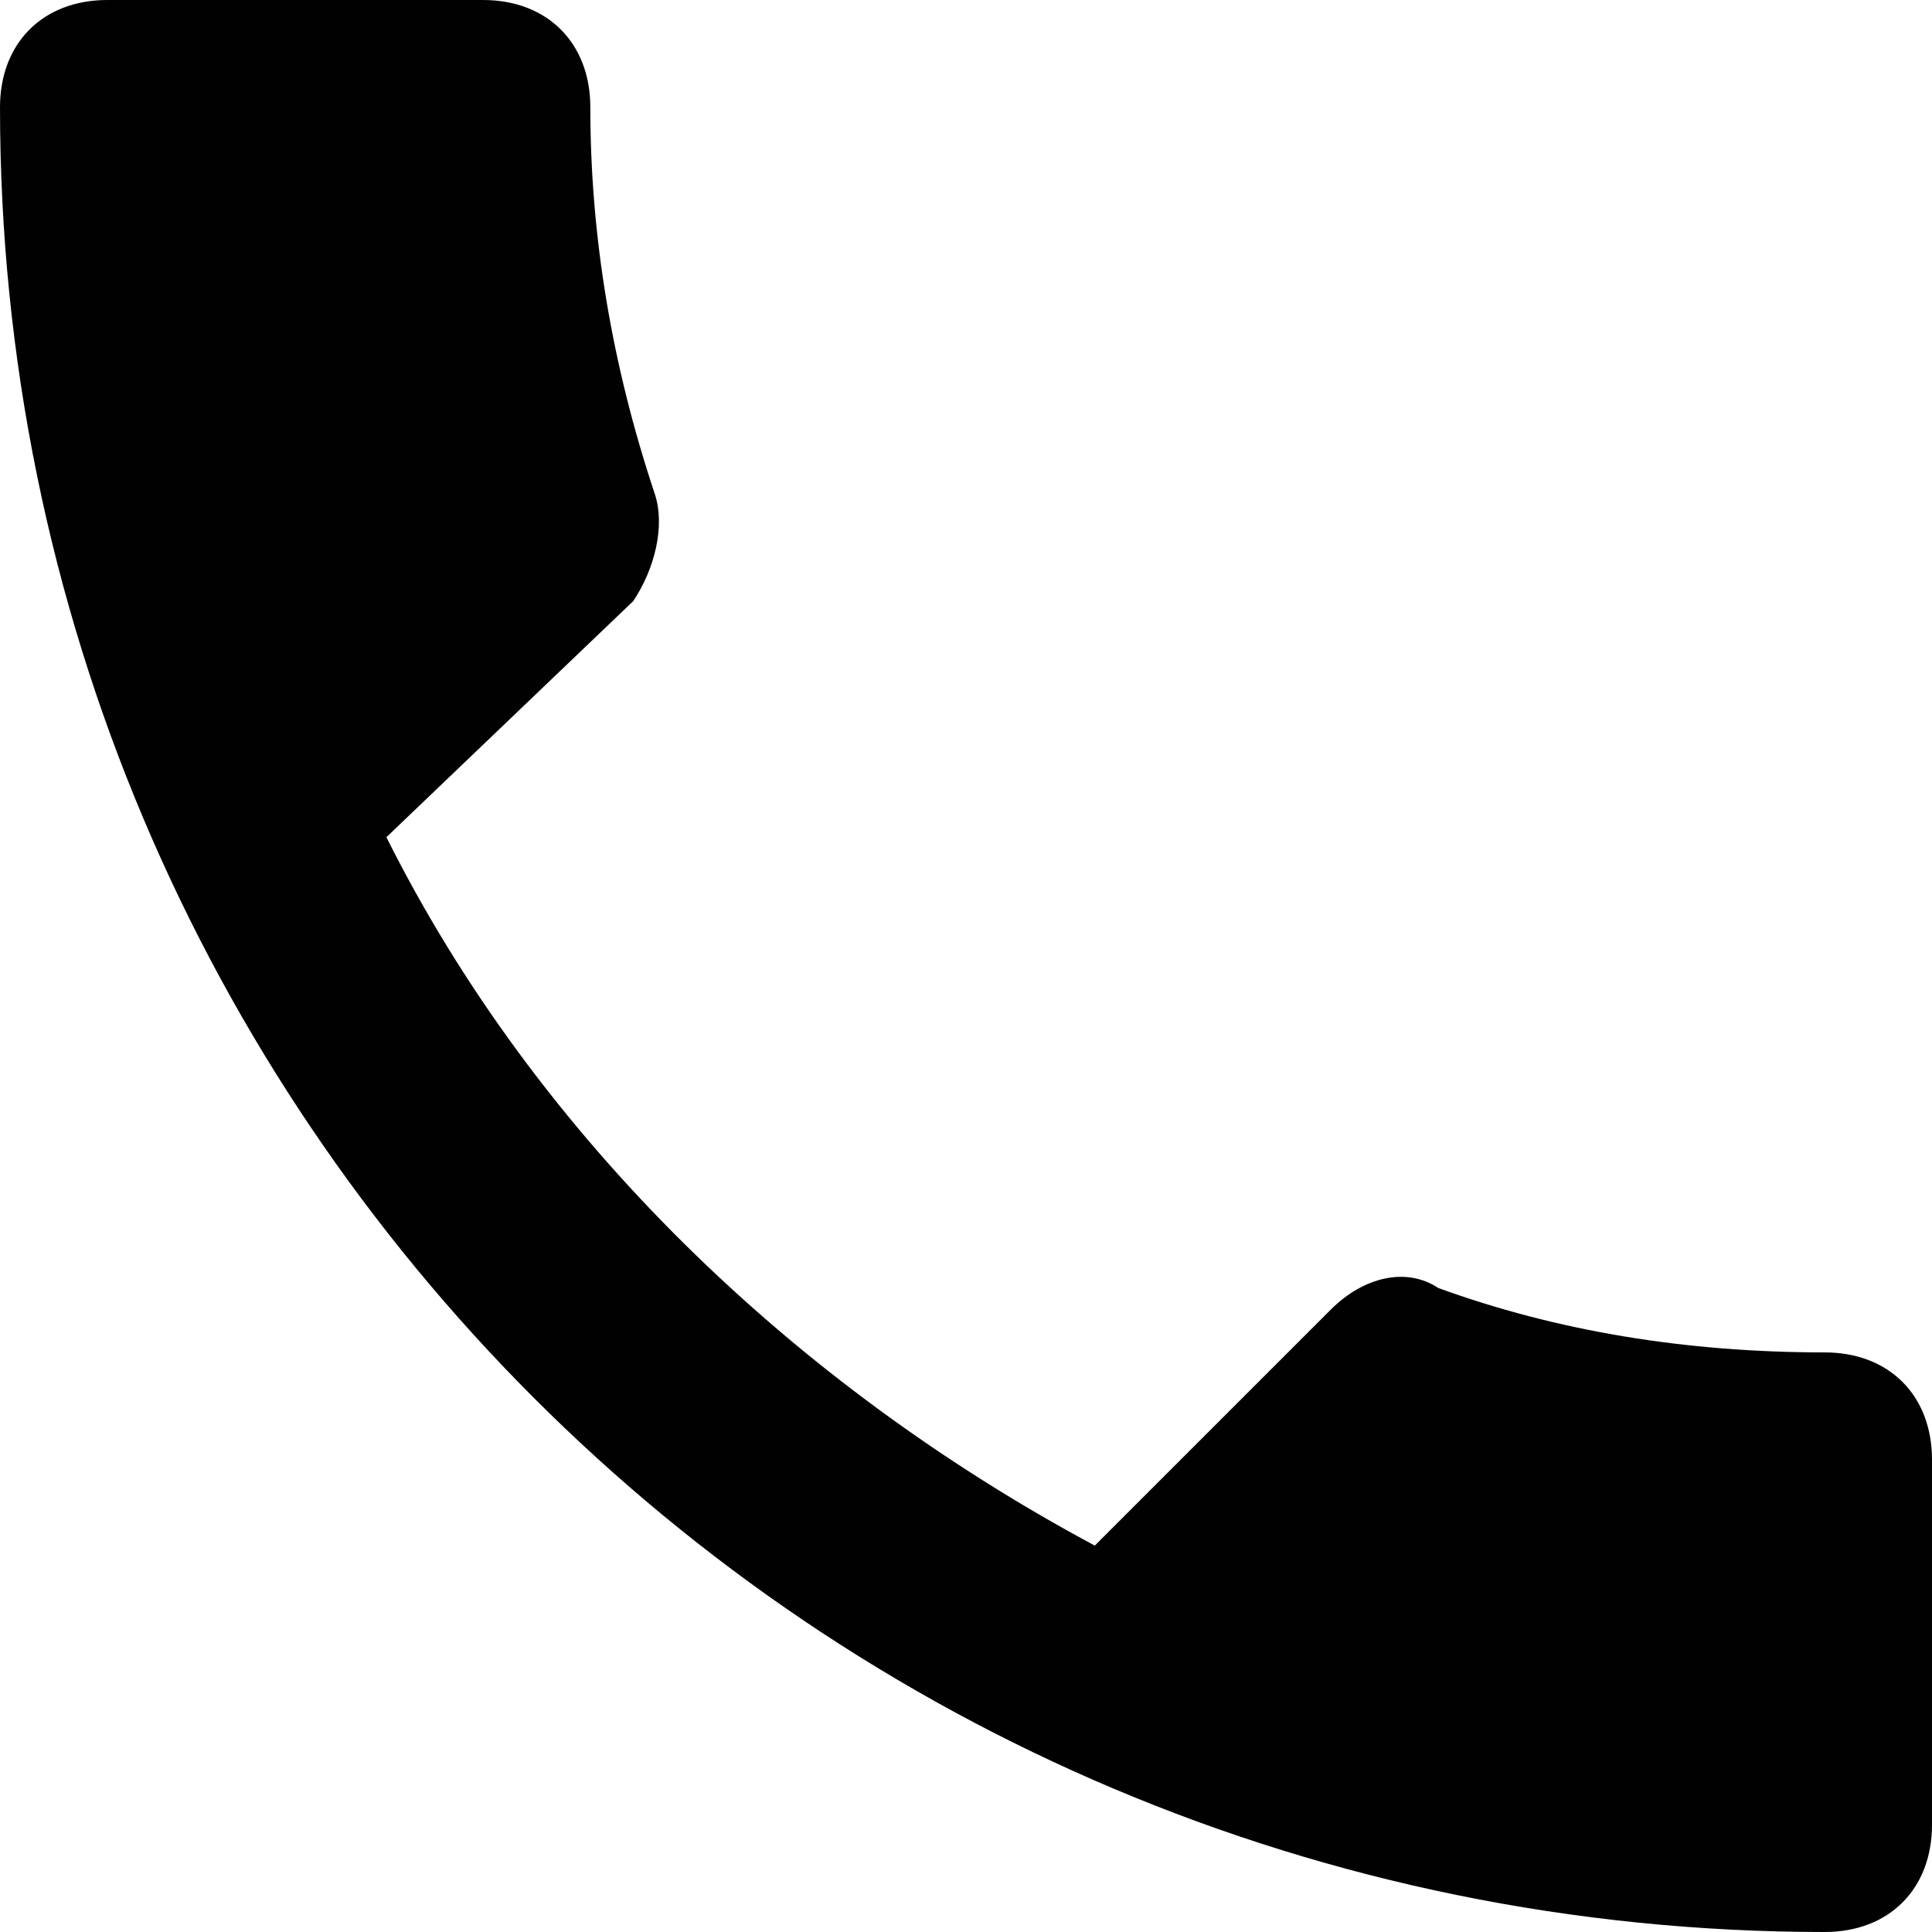
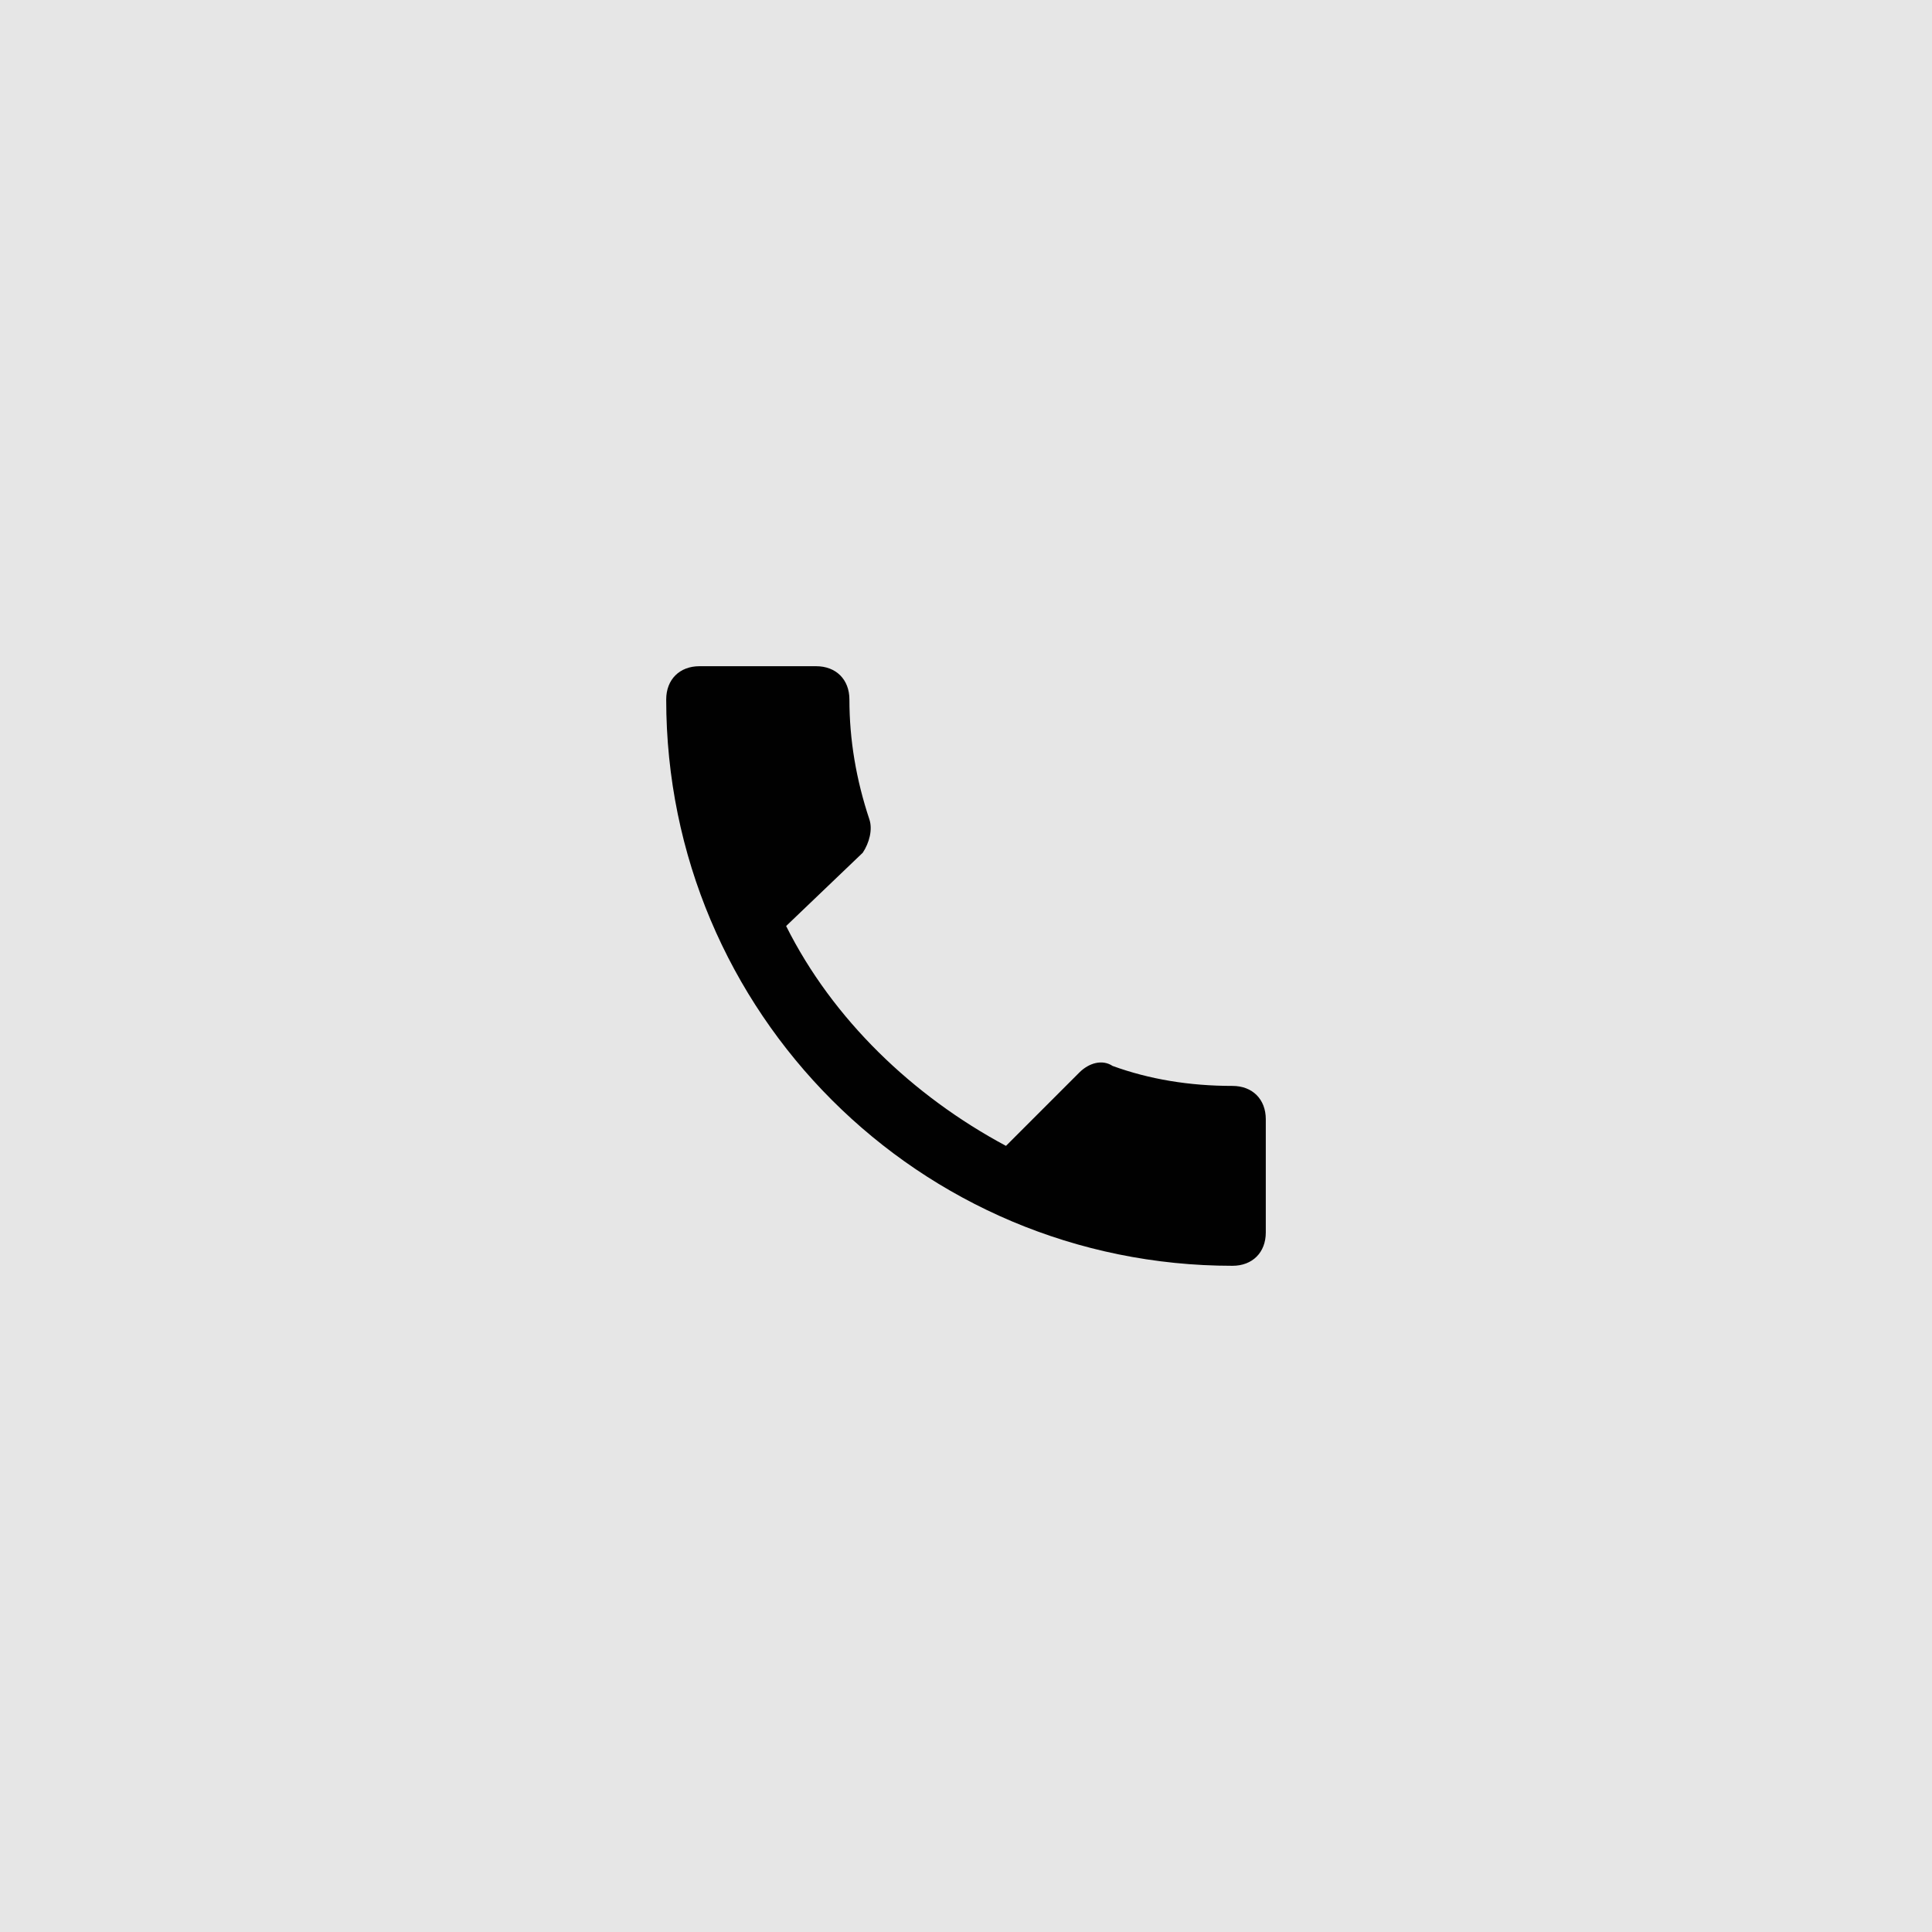
- <svg xmlns="http://www.w3.org/2000/svg" version="1.0" id="Layer_1" x="0px" y="0px" width="18px" height="18px" viewBox="0 0 18 18" enable-background="new 0 0 18 18" xml:space="preserve">
-   <g id="Page-1">
-     <g id="Icons-Communication" transform="translate(-85, -126)">
-       <g id="phone" transform="translate(85, 126)">
-         <path id="Shape" fill="#010101" d="M3.6,7.8C5,10.6,7.4,12.9,10.2,14.4l2.2-2.2c0.3-0.3,0.699-0.4,1-0.2c1.1,0.4,2.3,0.6,3.6,0.6     c0.6,0,1,0.4,1,1V17c0,0.6-0.4,1-1,1C7.6,18,0,10.4,0,1c0-0.6,0.4-1,1-1h3.5c0.6,0,1,0.4,1,1c0,1.2,0.2,2.4,0.6,3.6     c0.1,0.3,0,0.7-0.2,1L3.6,7.8L3.6,7.8z" />
+ <svg xmlns="http://www.w3.org/2000/svg" width="58" height="58">
+   <g>
+     <rect fill="#e6e6e6" id="canvas_background" height="60" width="60" y="-1" x="-1" />
+   </g>
+   <g>
+     <g id="Page-1">
+       <g id="Icons-Communication">
+         <g id="phone">
+           <path d="m23.6,27.8c1.4,2.8 3.8,5.1 6.6,6.6l2.2,-2.2c0.3,-0.3 0.699,-0.4 1,-0.2c1.1,0.4 2.3,0.6 3.6,0.6c0.6,0 1,0.4 1,1l0,3.4c0,0.6 -0.4,1 -1,1c-9.4,0 -17,-7.6 -17,-17c0,-0.6 0.4,-1 1,-1l3.5,0c0.6,0 1,0.4 1,1c0,1.2 0.2,2.4 0.6,3.6c0.1,0.3 0,0.7 -0.2,1l-2.3,2.2l0,0z" fill="#010101" id="Shape" />
+         </g>
      </g>
    </g>
  </g>
</svg>
